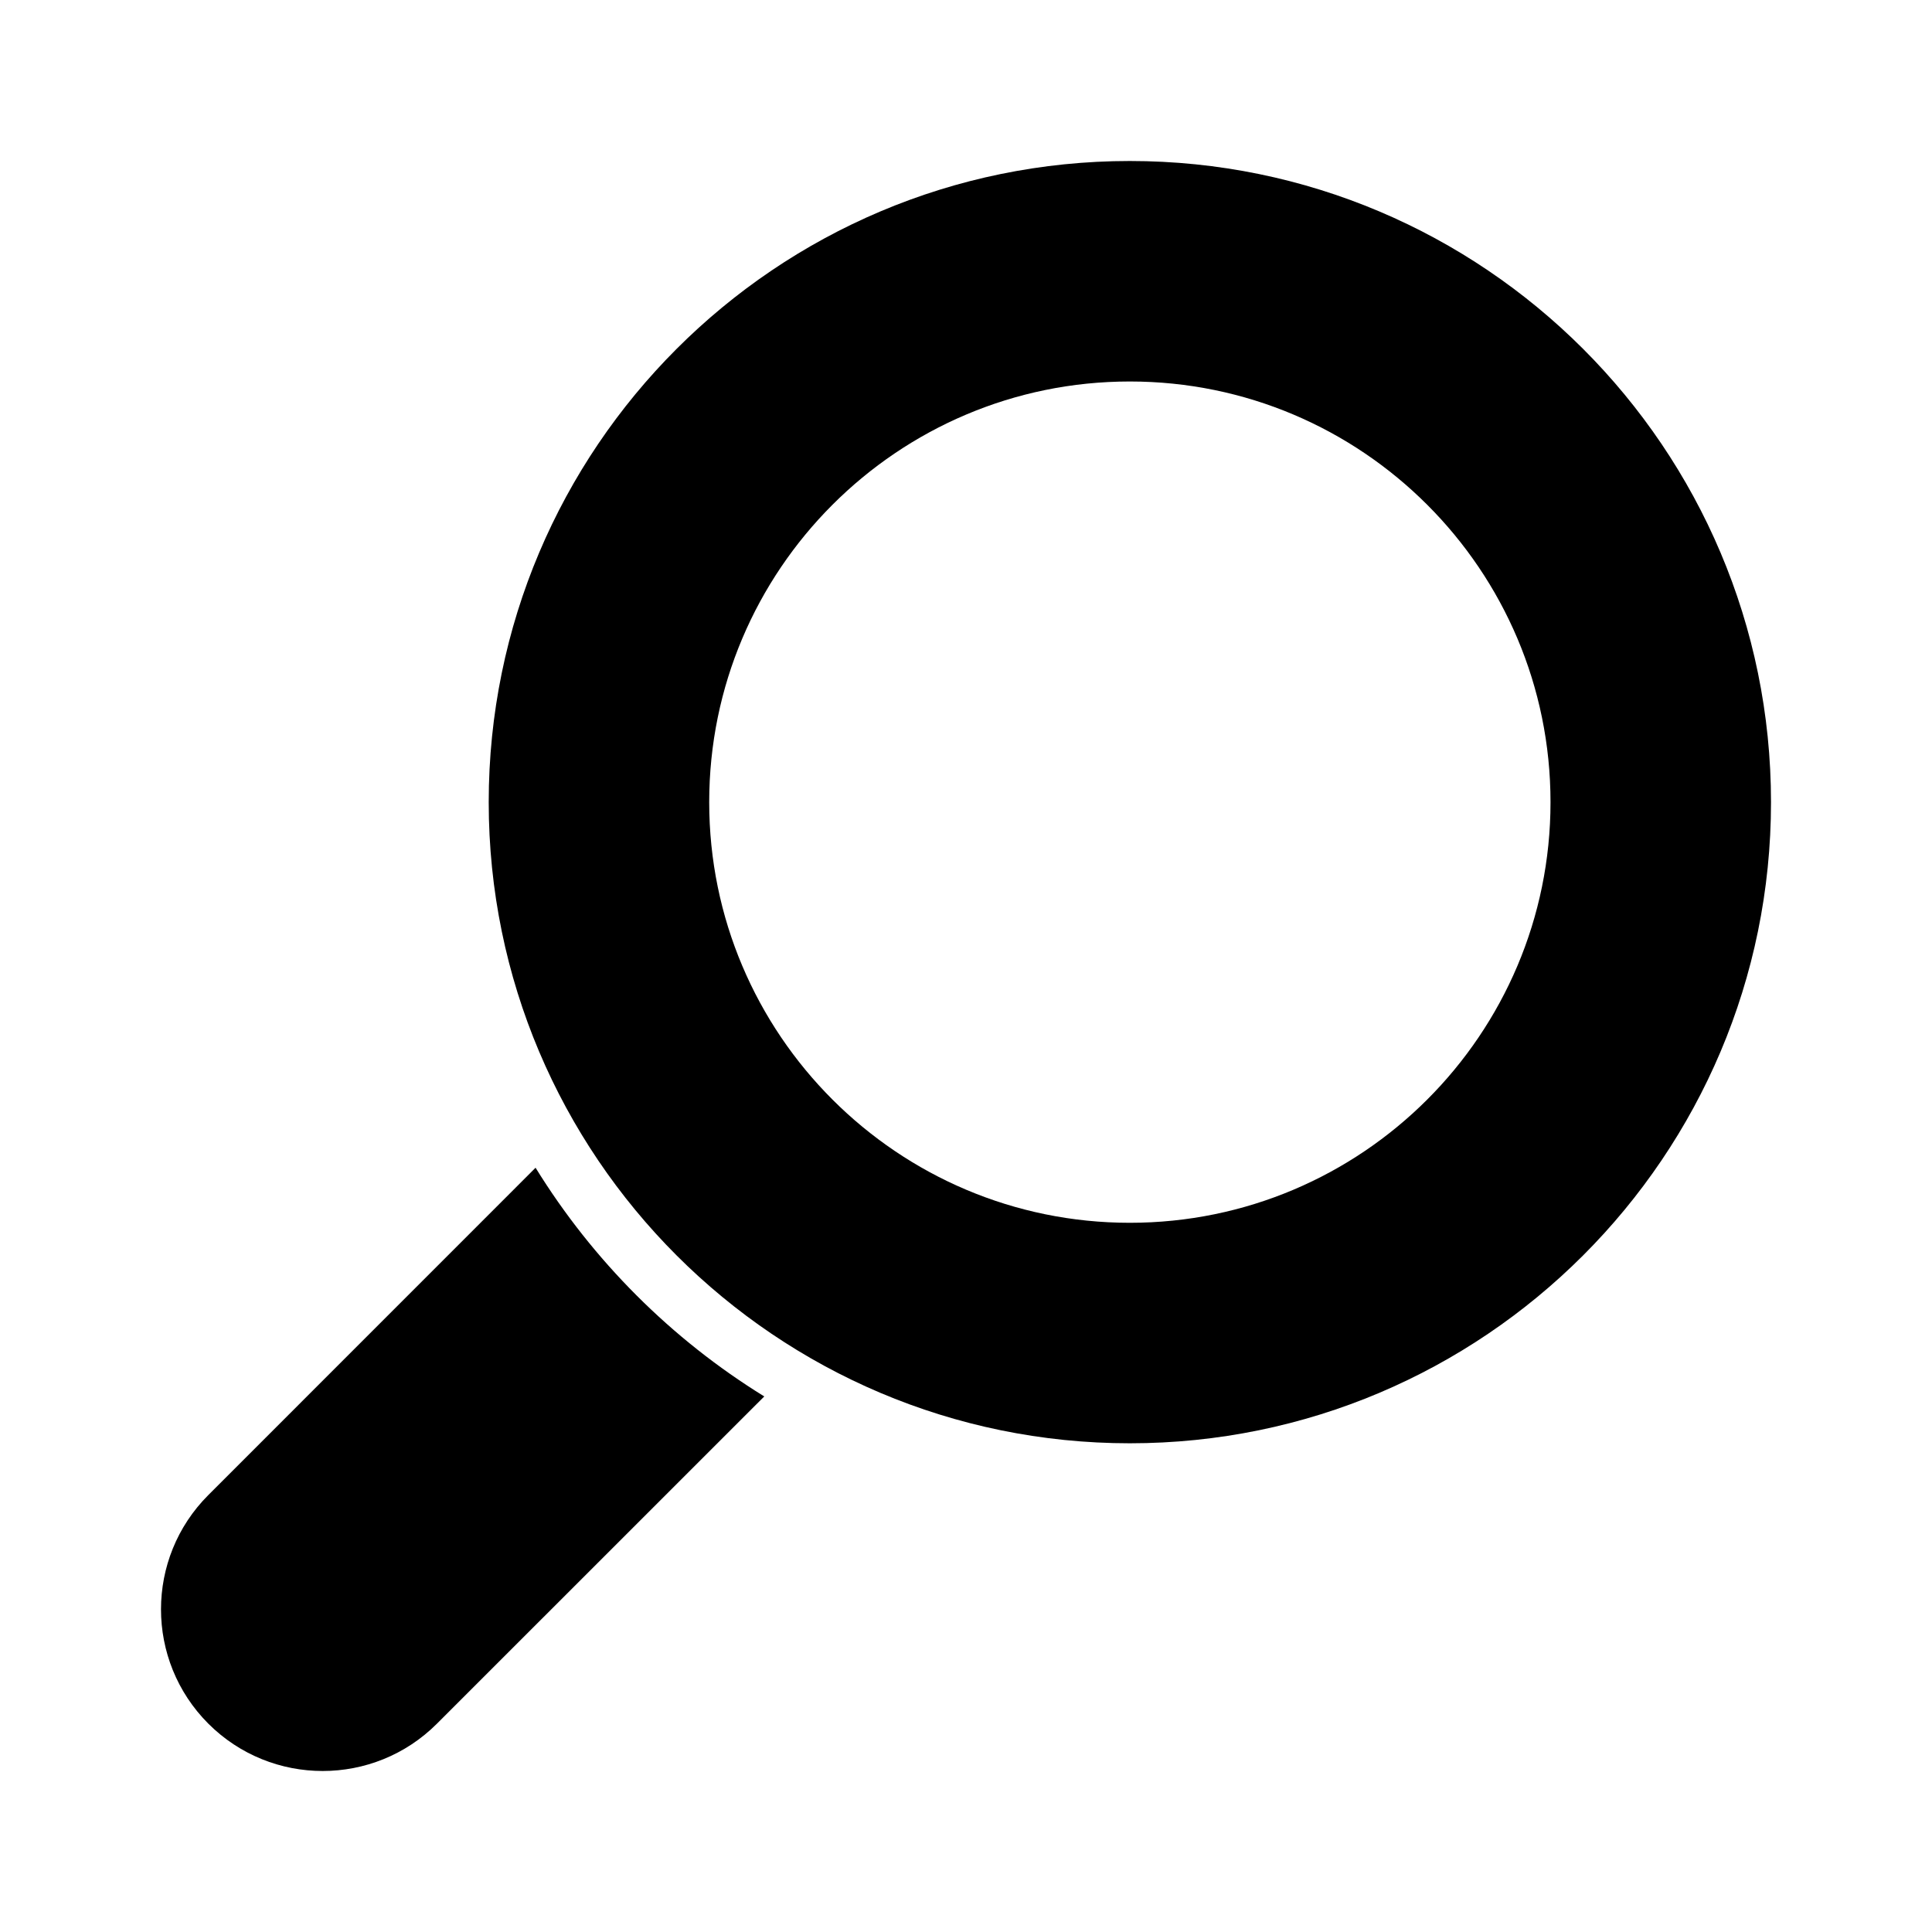
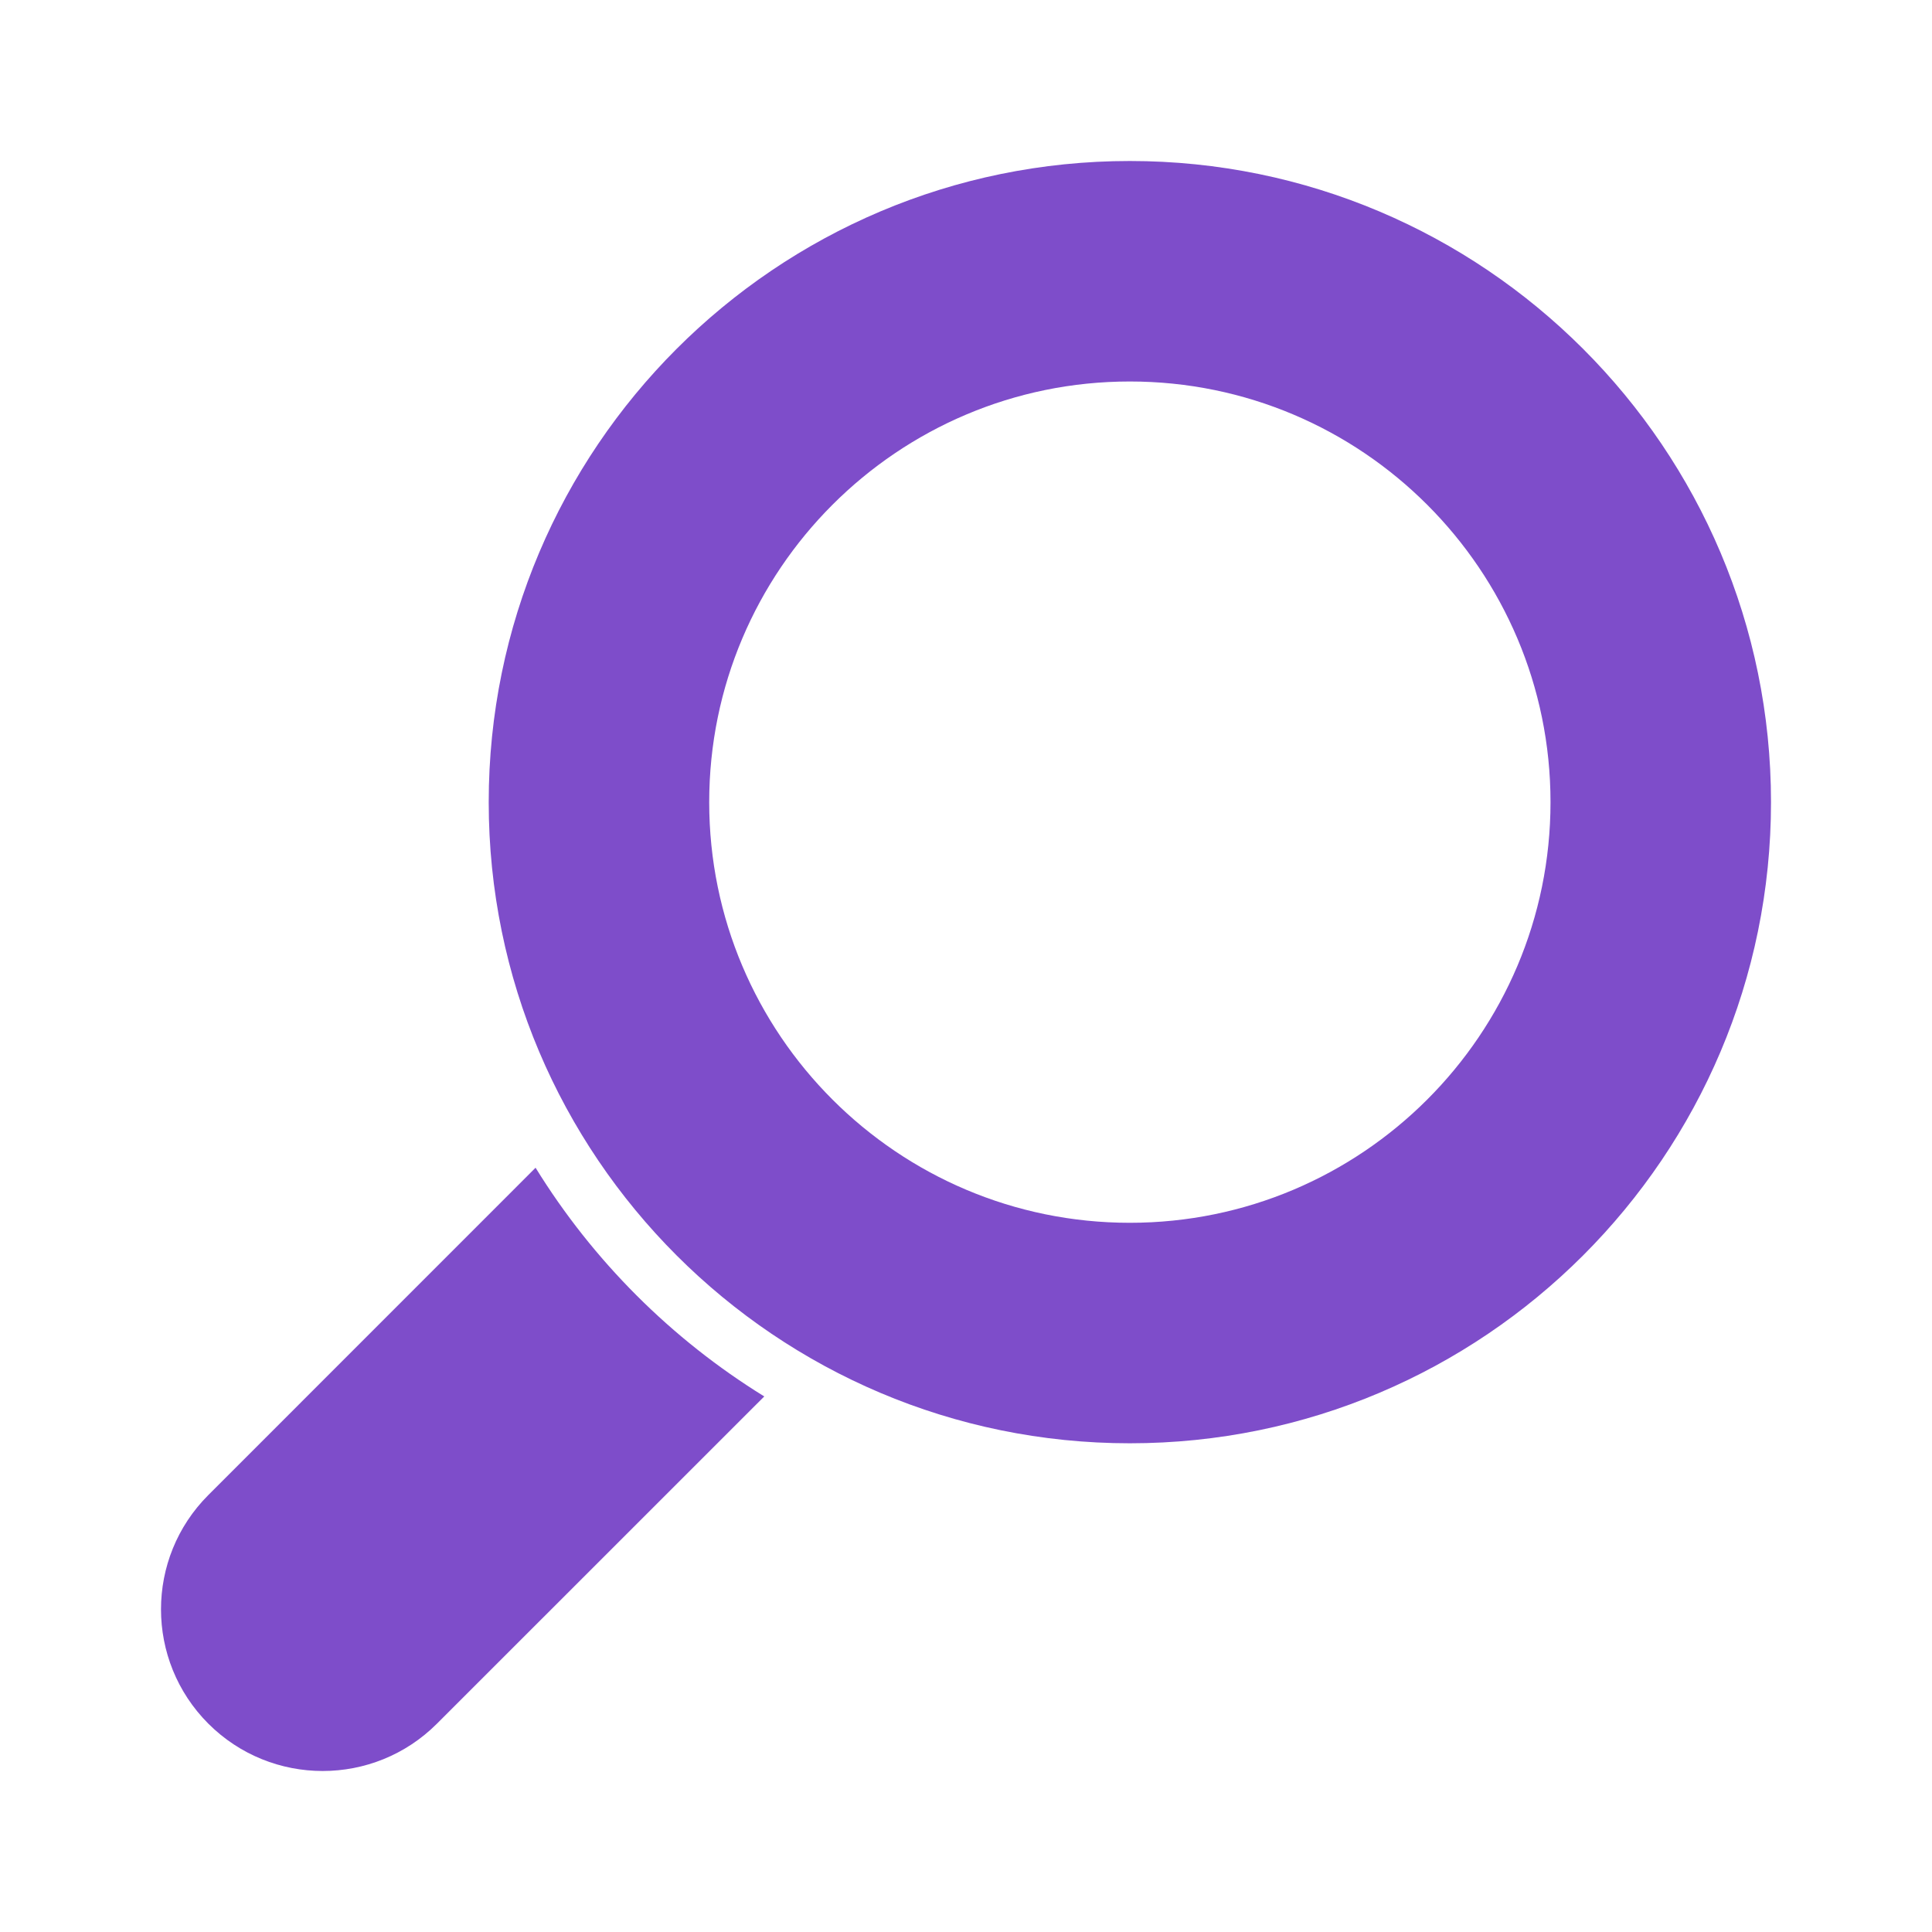
<svg xmlns="http://www.w3.org/2000/svg" width="24" height="24" viewBox="0 0 24 24" fill="none">
-   <path fill-rule="evenodd" clip-rule="evenodd" d="M6.653 14.506C7.365 15.66 8.34 16.635 9.494 17.347L5.428 21.412C4.644 22.196 3.373 22.196 2.588 21.412C2.588 21.412 2.588 21.412 2.588 21.412C1.804 20.627 1.804 19.356 2.588 18.572L6.653 14.506ZM14.035 2C18.431 2 22 5.569 22 9.965C22 14.36 18.431 17.929 14.035 17.929C9.64 17.929 6.071 14.36 6.071 9.965C6.071 5.569 9.64 2 14.035 2ZM14.035 4.739C11.151 4.739 8.81 7.081 8.81 9.965C8.81 12.849 11.151 15.19 14.035 15.19C16.919 15.19 19.261 12.849 19.261 9.965C19.261 7.081 16.919 4.739 14.035 4.739Z" fill="black" />
+   <path fill-rule="evenodd" clip-rule="evenodd" d="M6.653 14.506C7.365 15.66 8.34 16.635 9.494 17.347L5.428 21.412C4.644 22.196 3.373 22.196 2.588 21.412C2.588 21.412 2.588 21.412 2.588 21.412C1.804 20.627 1.804 19.356 2.588 18.572L6.653 14.506ZM14.035 2C18.431 2 22 5.569 22 9.965C22 14.36 18.431 17.929 14.035 17.929C9.64 17.929 6.071 14.36 6.071 9.965C6.071 5.569 9.64 2 14.035 2ZM14.035 4.739C11.151 4.739 8.81 7.081 8.81 9.965C8.81 12.849 11.151 15.19 14.035 15.19C16.919 15.19 19.261 12.849 19.261 9.965C19.261 7.081 16.919 4.739 14.035 4.739Z" fill="#7e4dca" />
</svg>
